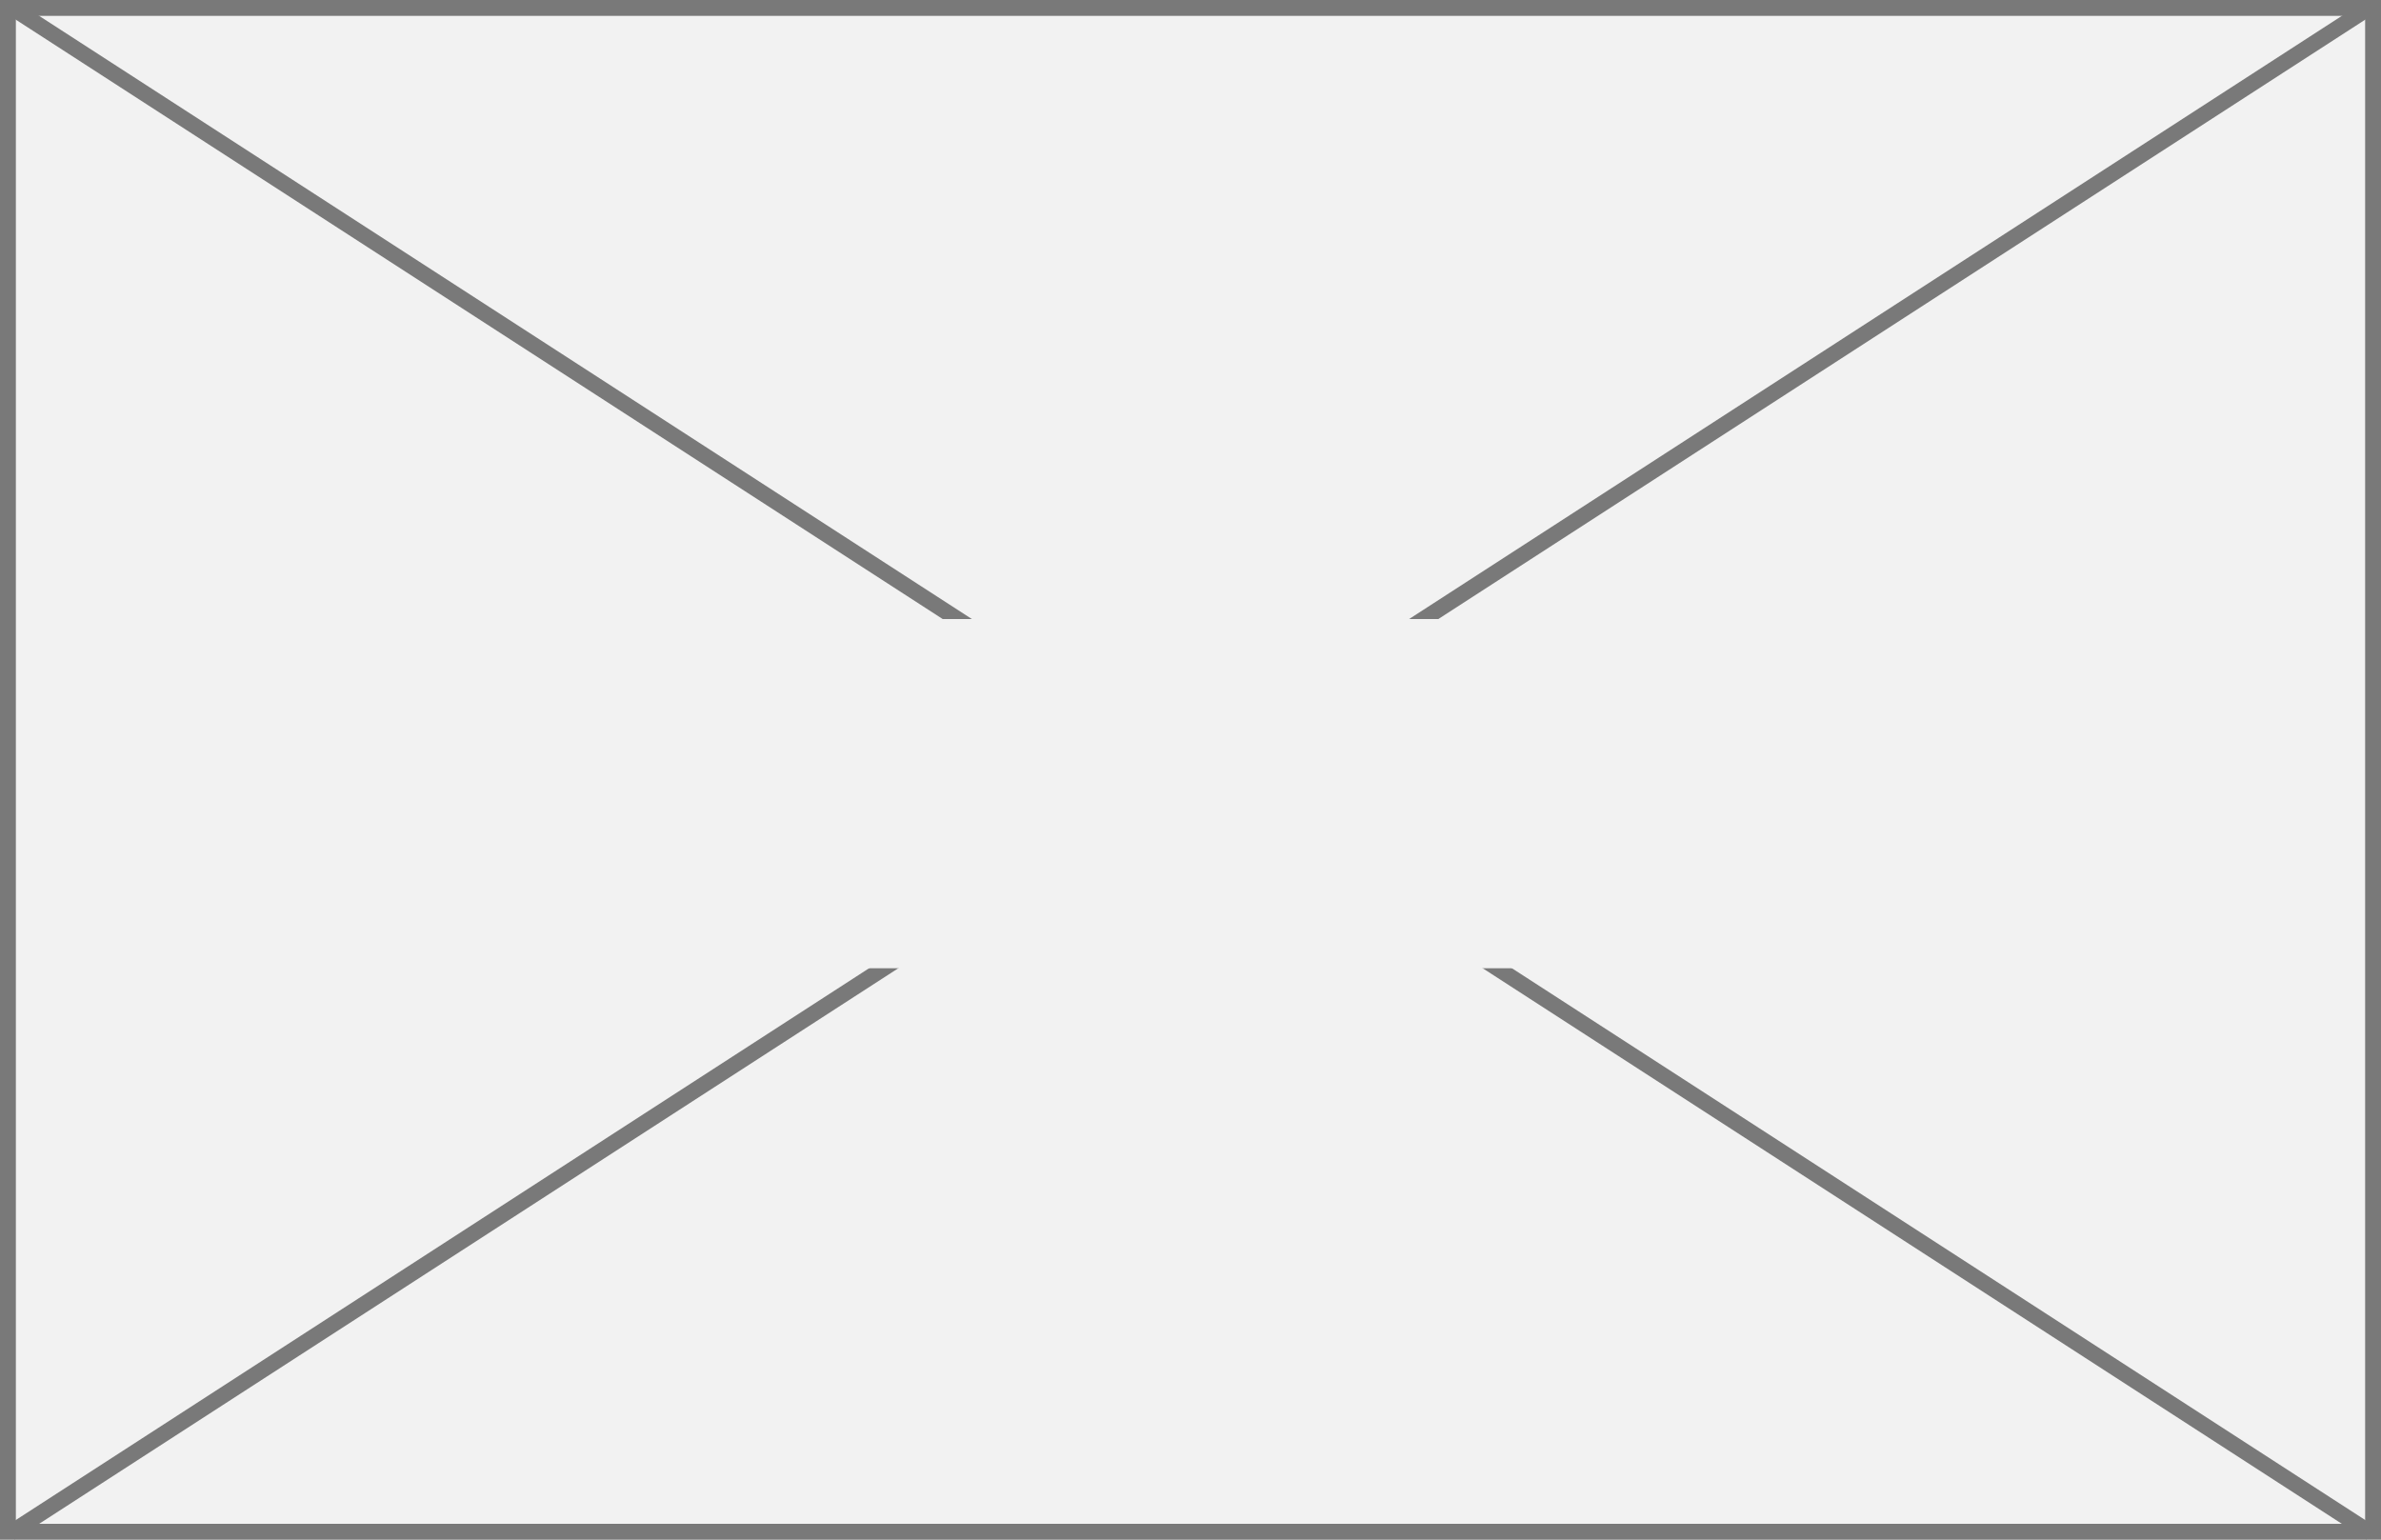
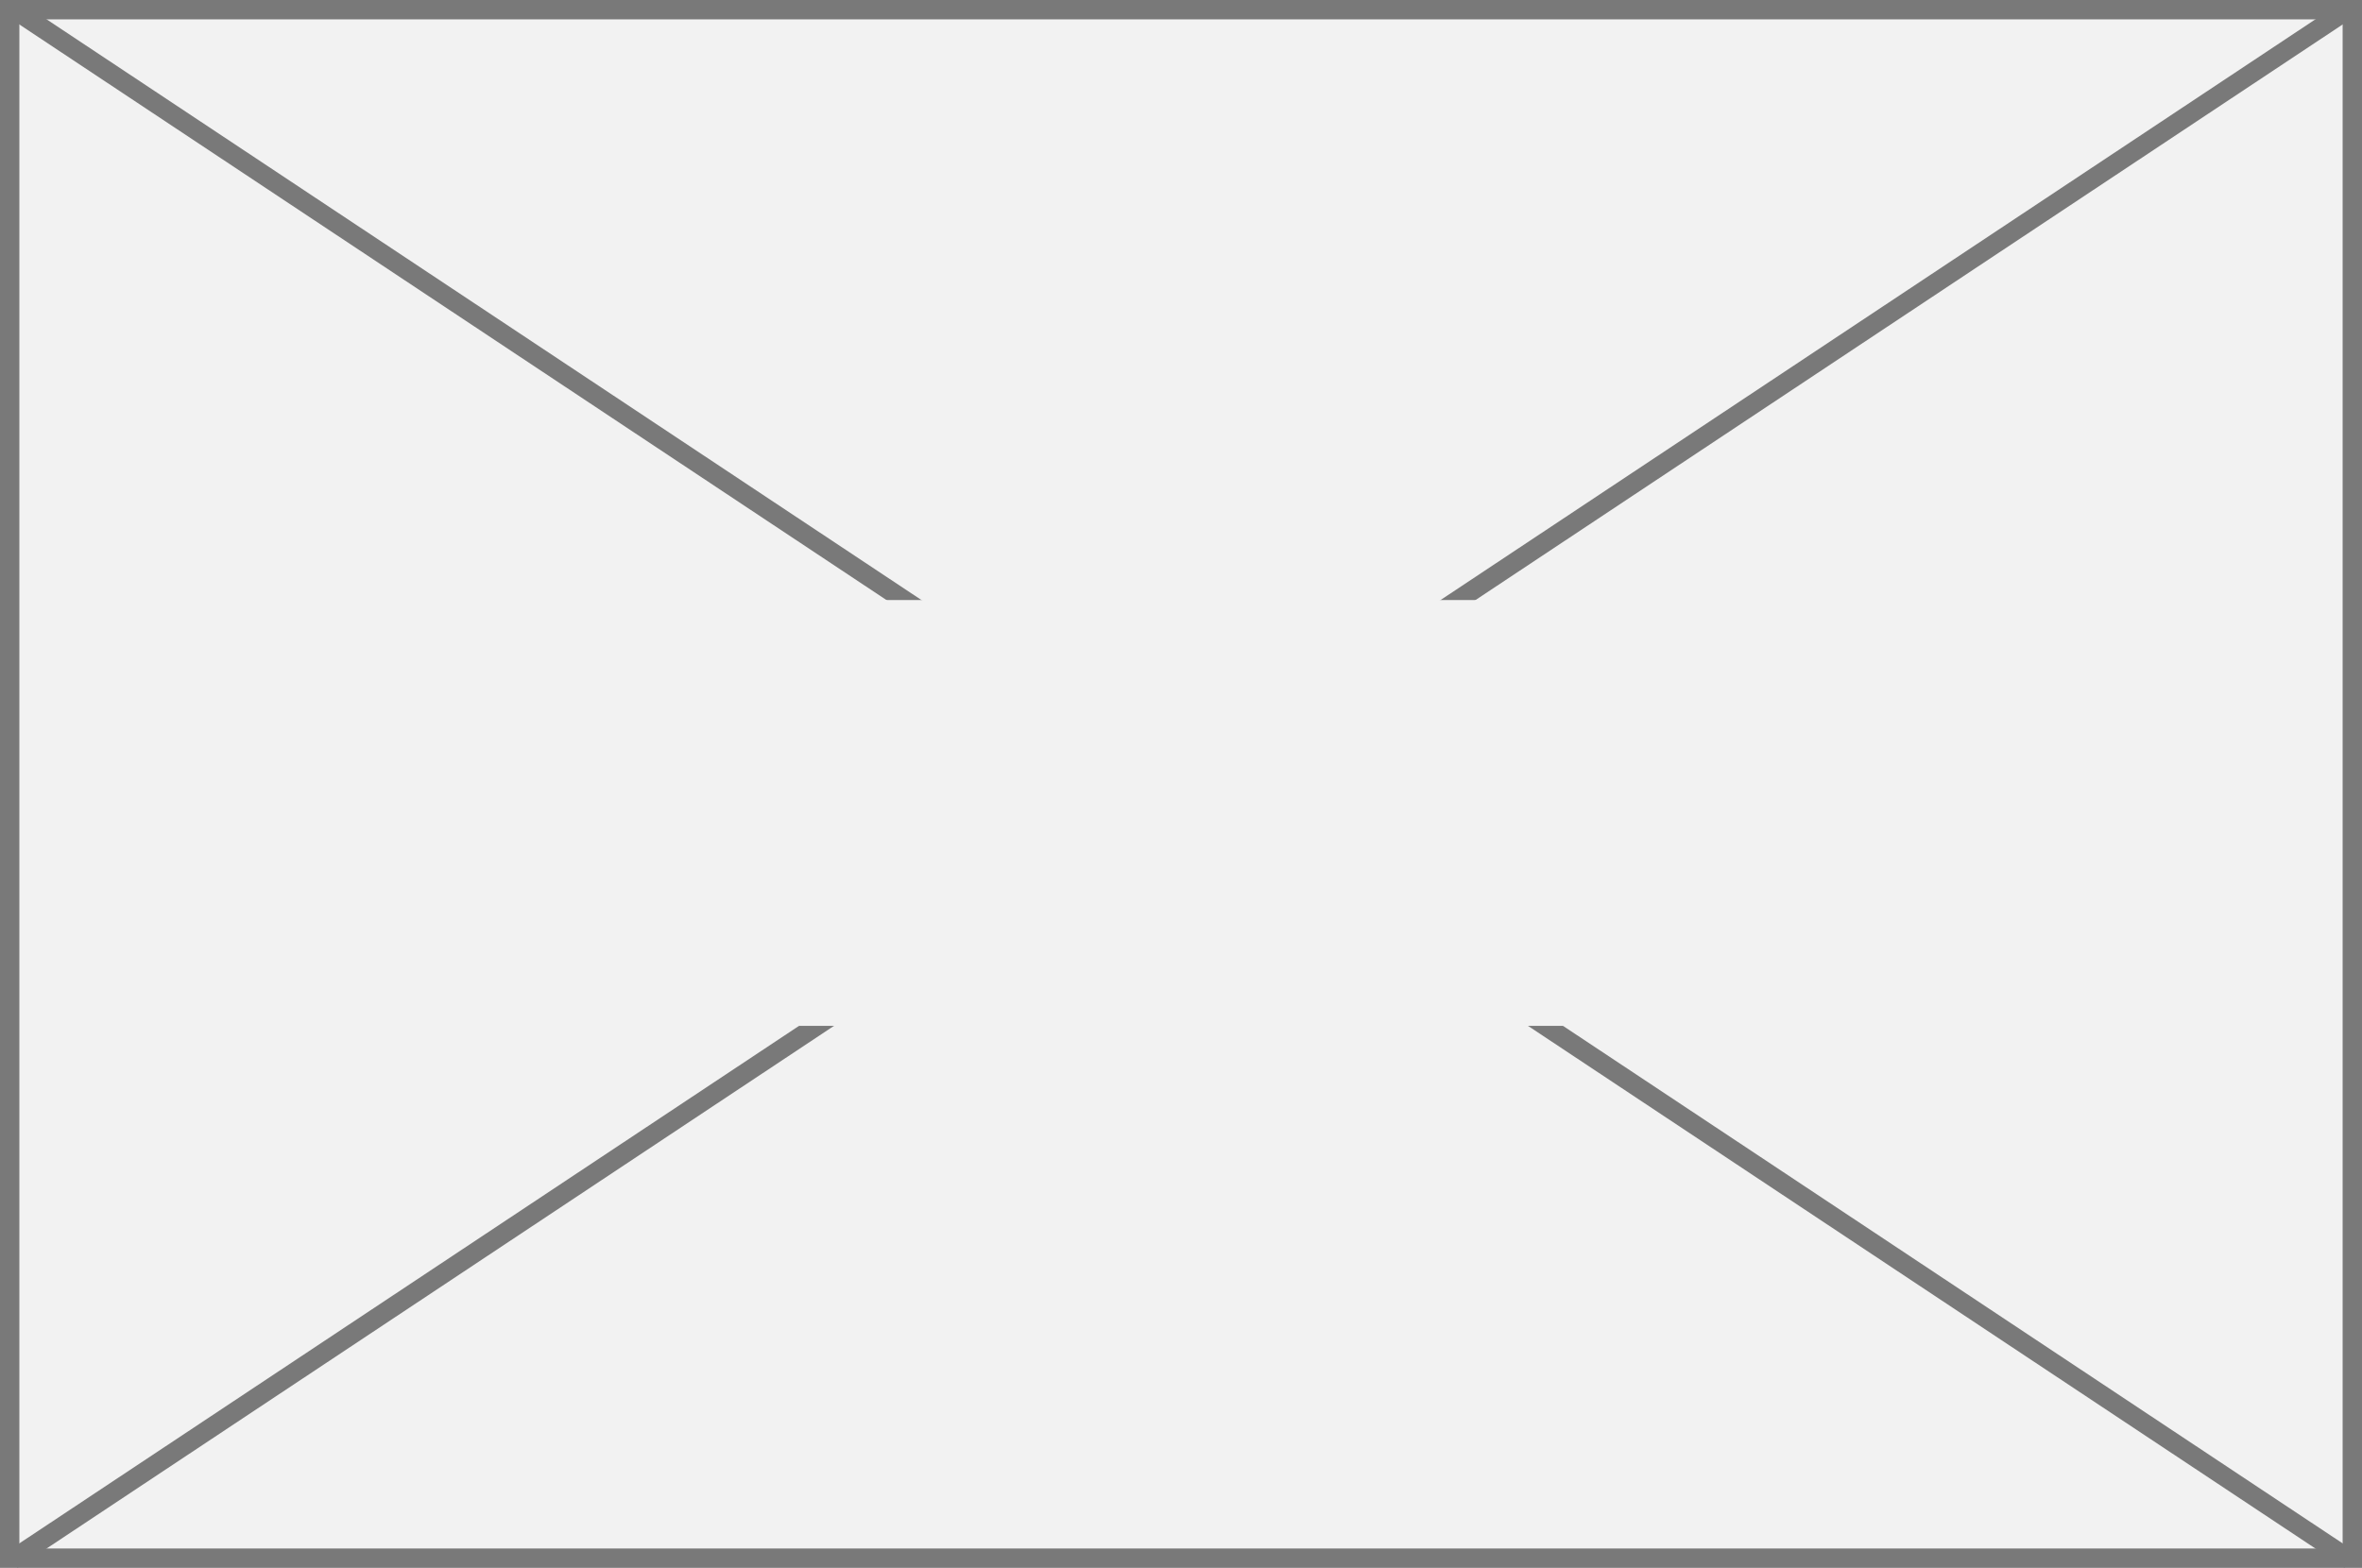
- <svg xmlns="http://www.w3.org/2000/svg" version="1.1" width="150px" height="97px">
+ <svg xmlns="http://www.w3.org/2000/svg" version="1.1" width="122px" height="81px">
  <defs>
-     <mask fill="white" id="clip249">
-       <path d="M 715.513 3204  L 768.487 3204  L 768.487 3226  L 715.513 3226  Z M 666 3165  L 816 3165  L 816 3262  L 666 3262  Z " fill-rule="evenodd" />
+     <mask fill="white" id="clip84">
+       <path d="M 665.5 214  L 718.5 214  L 718.5 236  L 665.5 236  Z M 630 183  L 752 183  L 752 264  L 630 264  Z " fill-rule="evenodd" />
    </mask>
  </defs>
-   <g transform="matrix(1 0 0 1 -666 -3165 )">
-     <path d="M 666.5 3165.5  L 815.5 3165.5  L 815.5 3261.5  L 666.5 3261.5  L 666.5 3165.5  Z " fill-rule="nonzero" fill="#f2f2f2" stroke="none" />
-     <path d="M 666.5 3165.5  L 815.5 3165.5  L 815.5 3261.5  L 666.5 3261.5  L 666.5 3165.5  Z " stroke-width="1" stroke="#797979" fill="none" />
-     <path d="M 666.649 3165.42  L 815.351 3261.58  M 815.351 3165.42  L 666.649 3261.58  " stroke-width="1" stroke="#797979" fill="none" mask="url(#clip249)" />
+   <g transform="matrix(1 0 0 1 -630 -183 )">
+     <path d="M 630.5 183.5  L 751.5 183.5  L 751.5 263.5  L 630.5 263.5  L 630.5 183.5  Z " fill-rule="nonzero" fill="#f2f2f2" stroke="none" />
+     <path d="M 630.5 183.5  L 751.5 183.5  L 751.5 263.5  L 630.5 263.5  L 630.5 183.5  Z " stroke-width="1" stroke="#797979" fill="none" />
+     <path d="M 630.627 183.417  L 751.373 263.583  M 751.373 183.417  L 630.627 263.583  " stroke-width="1" stroke="#797979" fill="none" mask="url(#clip84)" />
  </g>
</svg>
